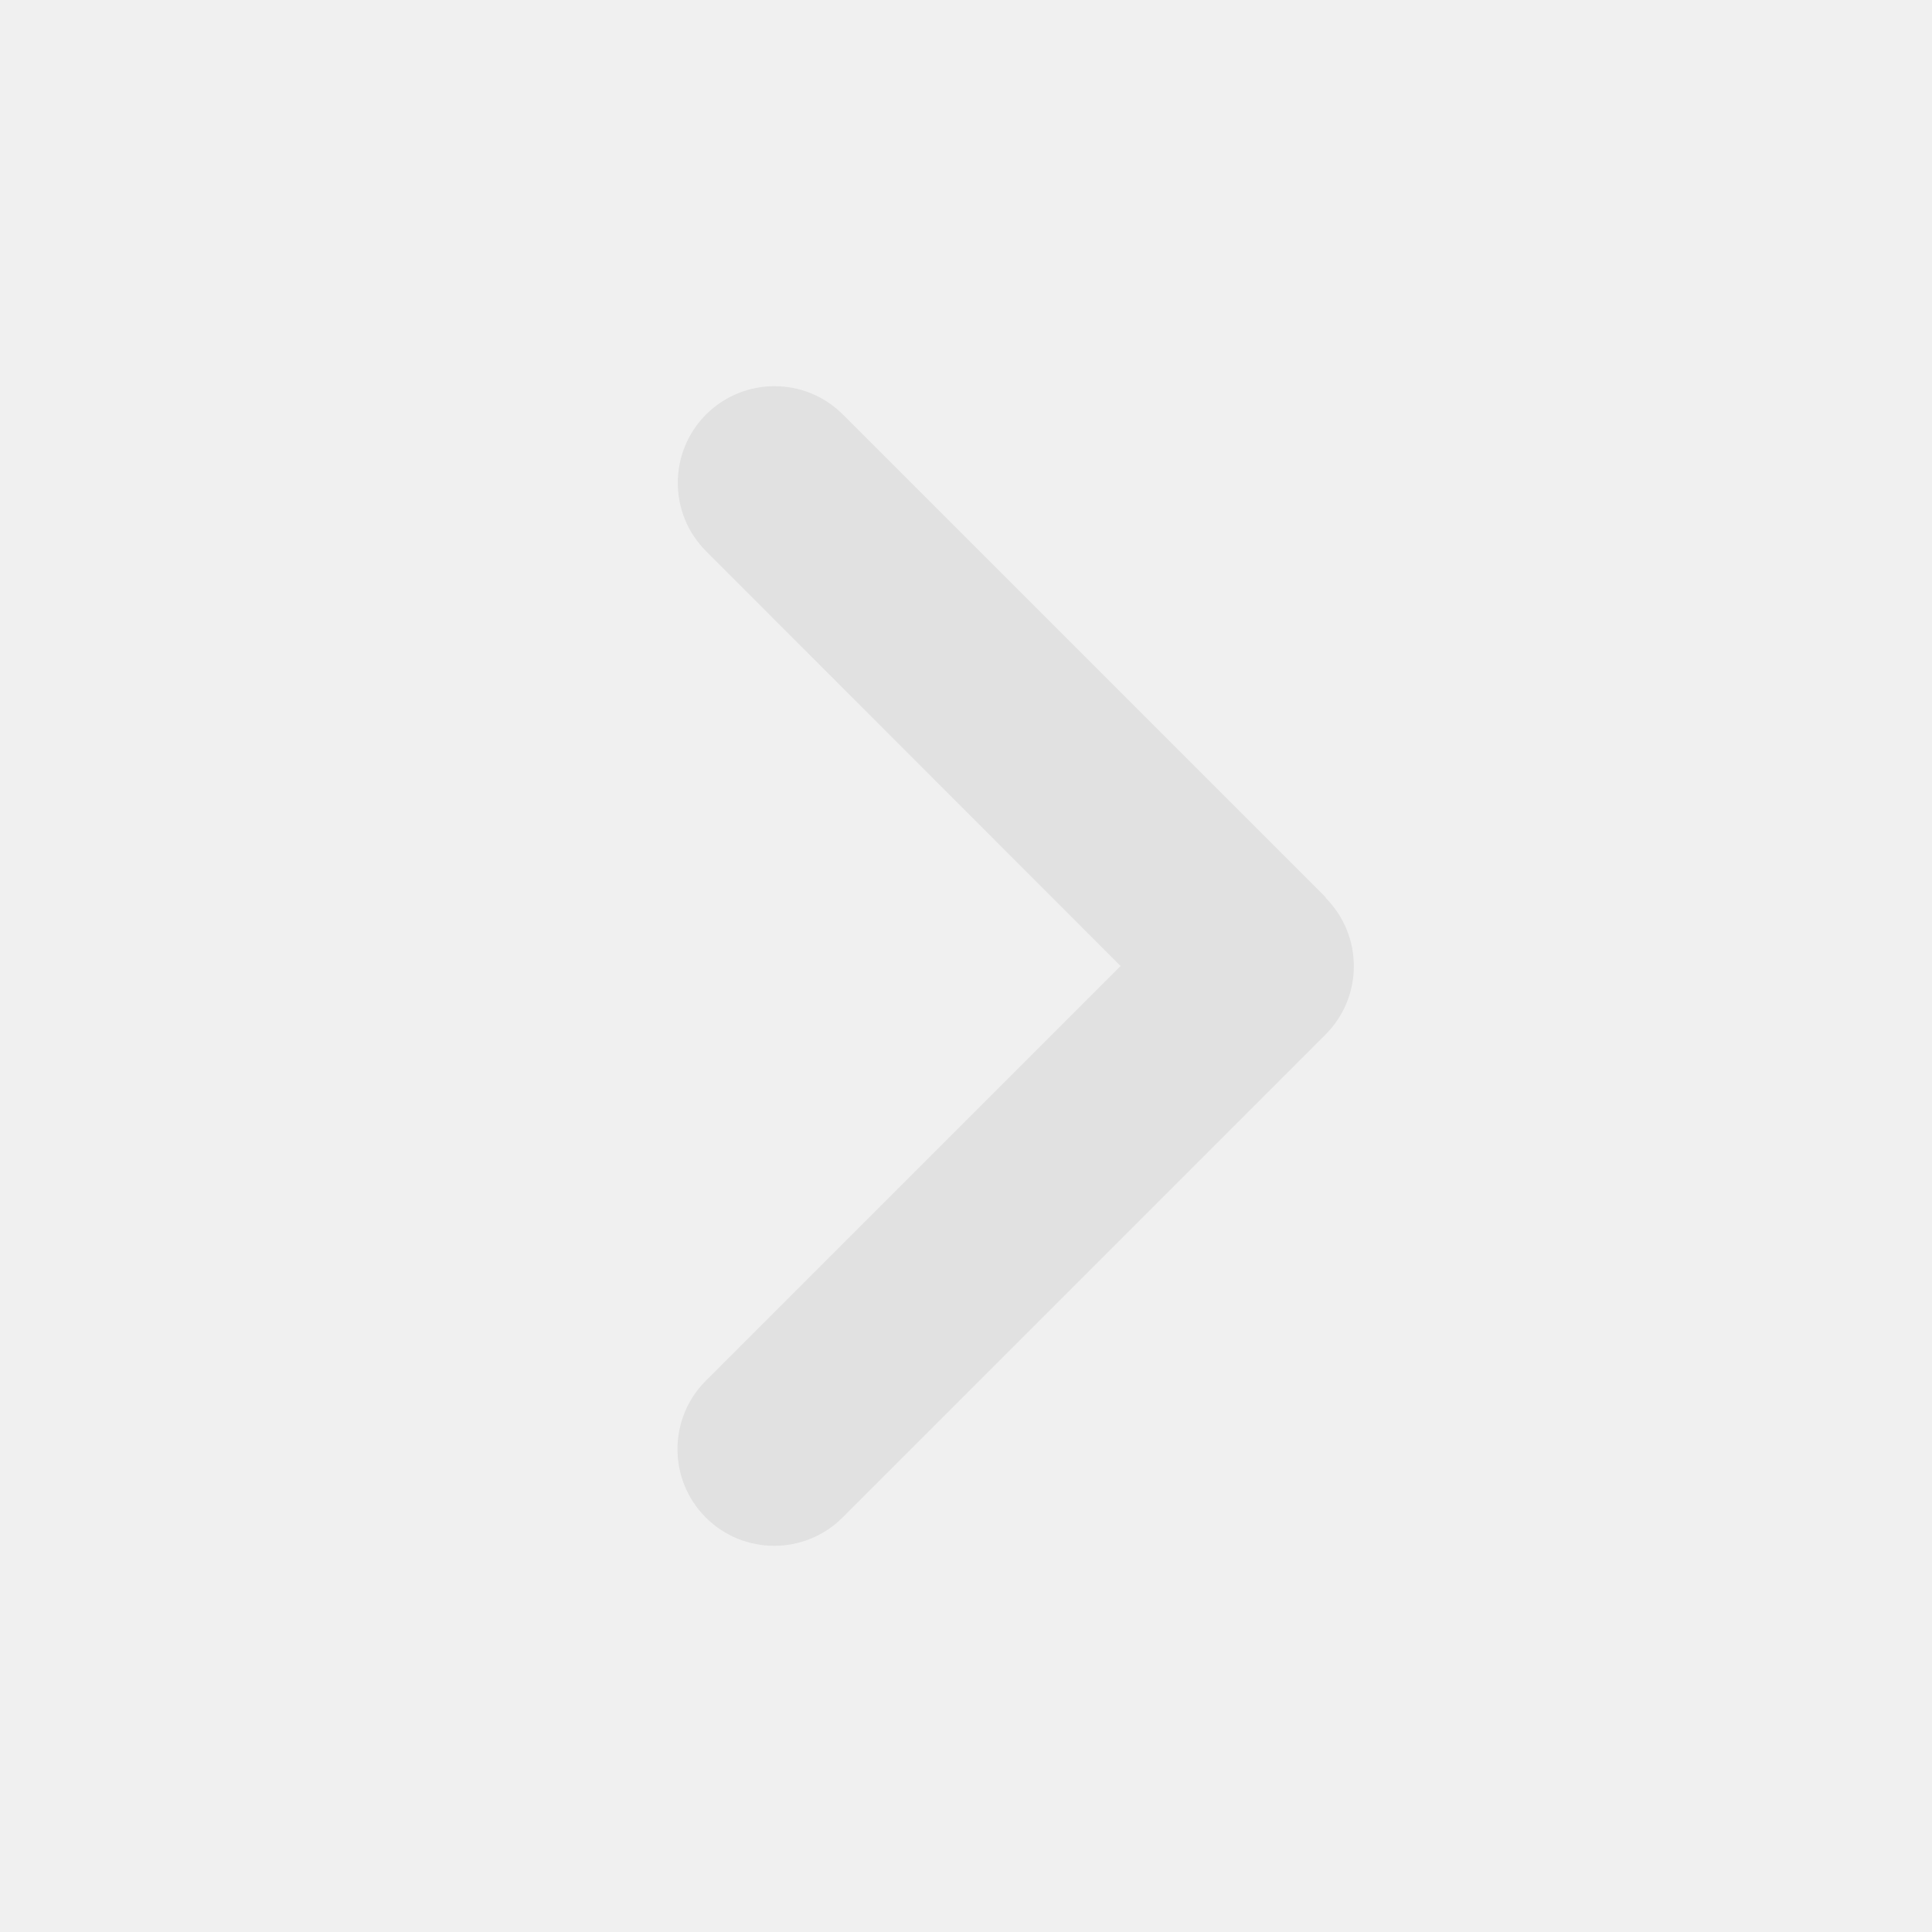
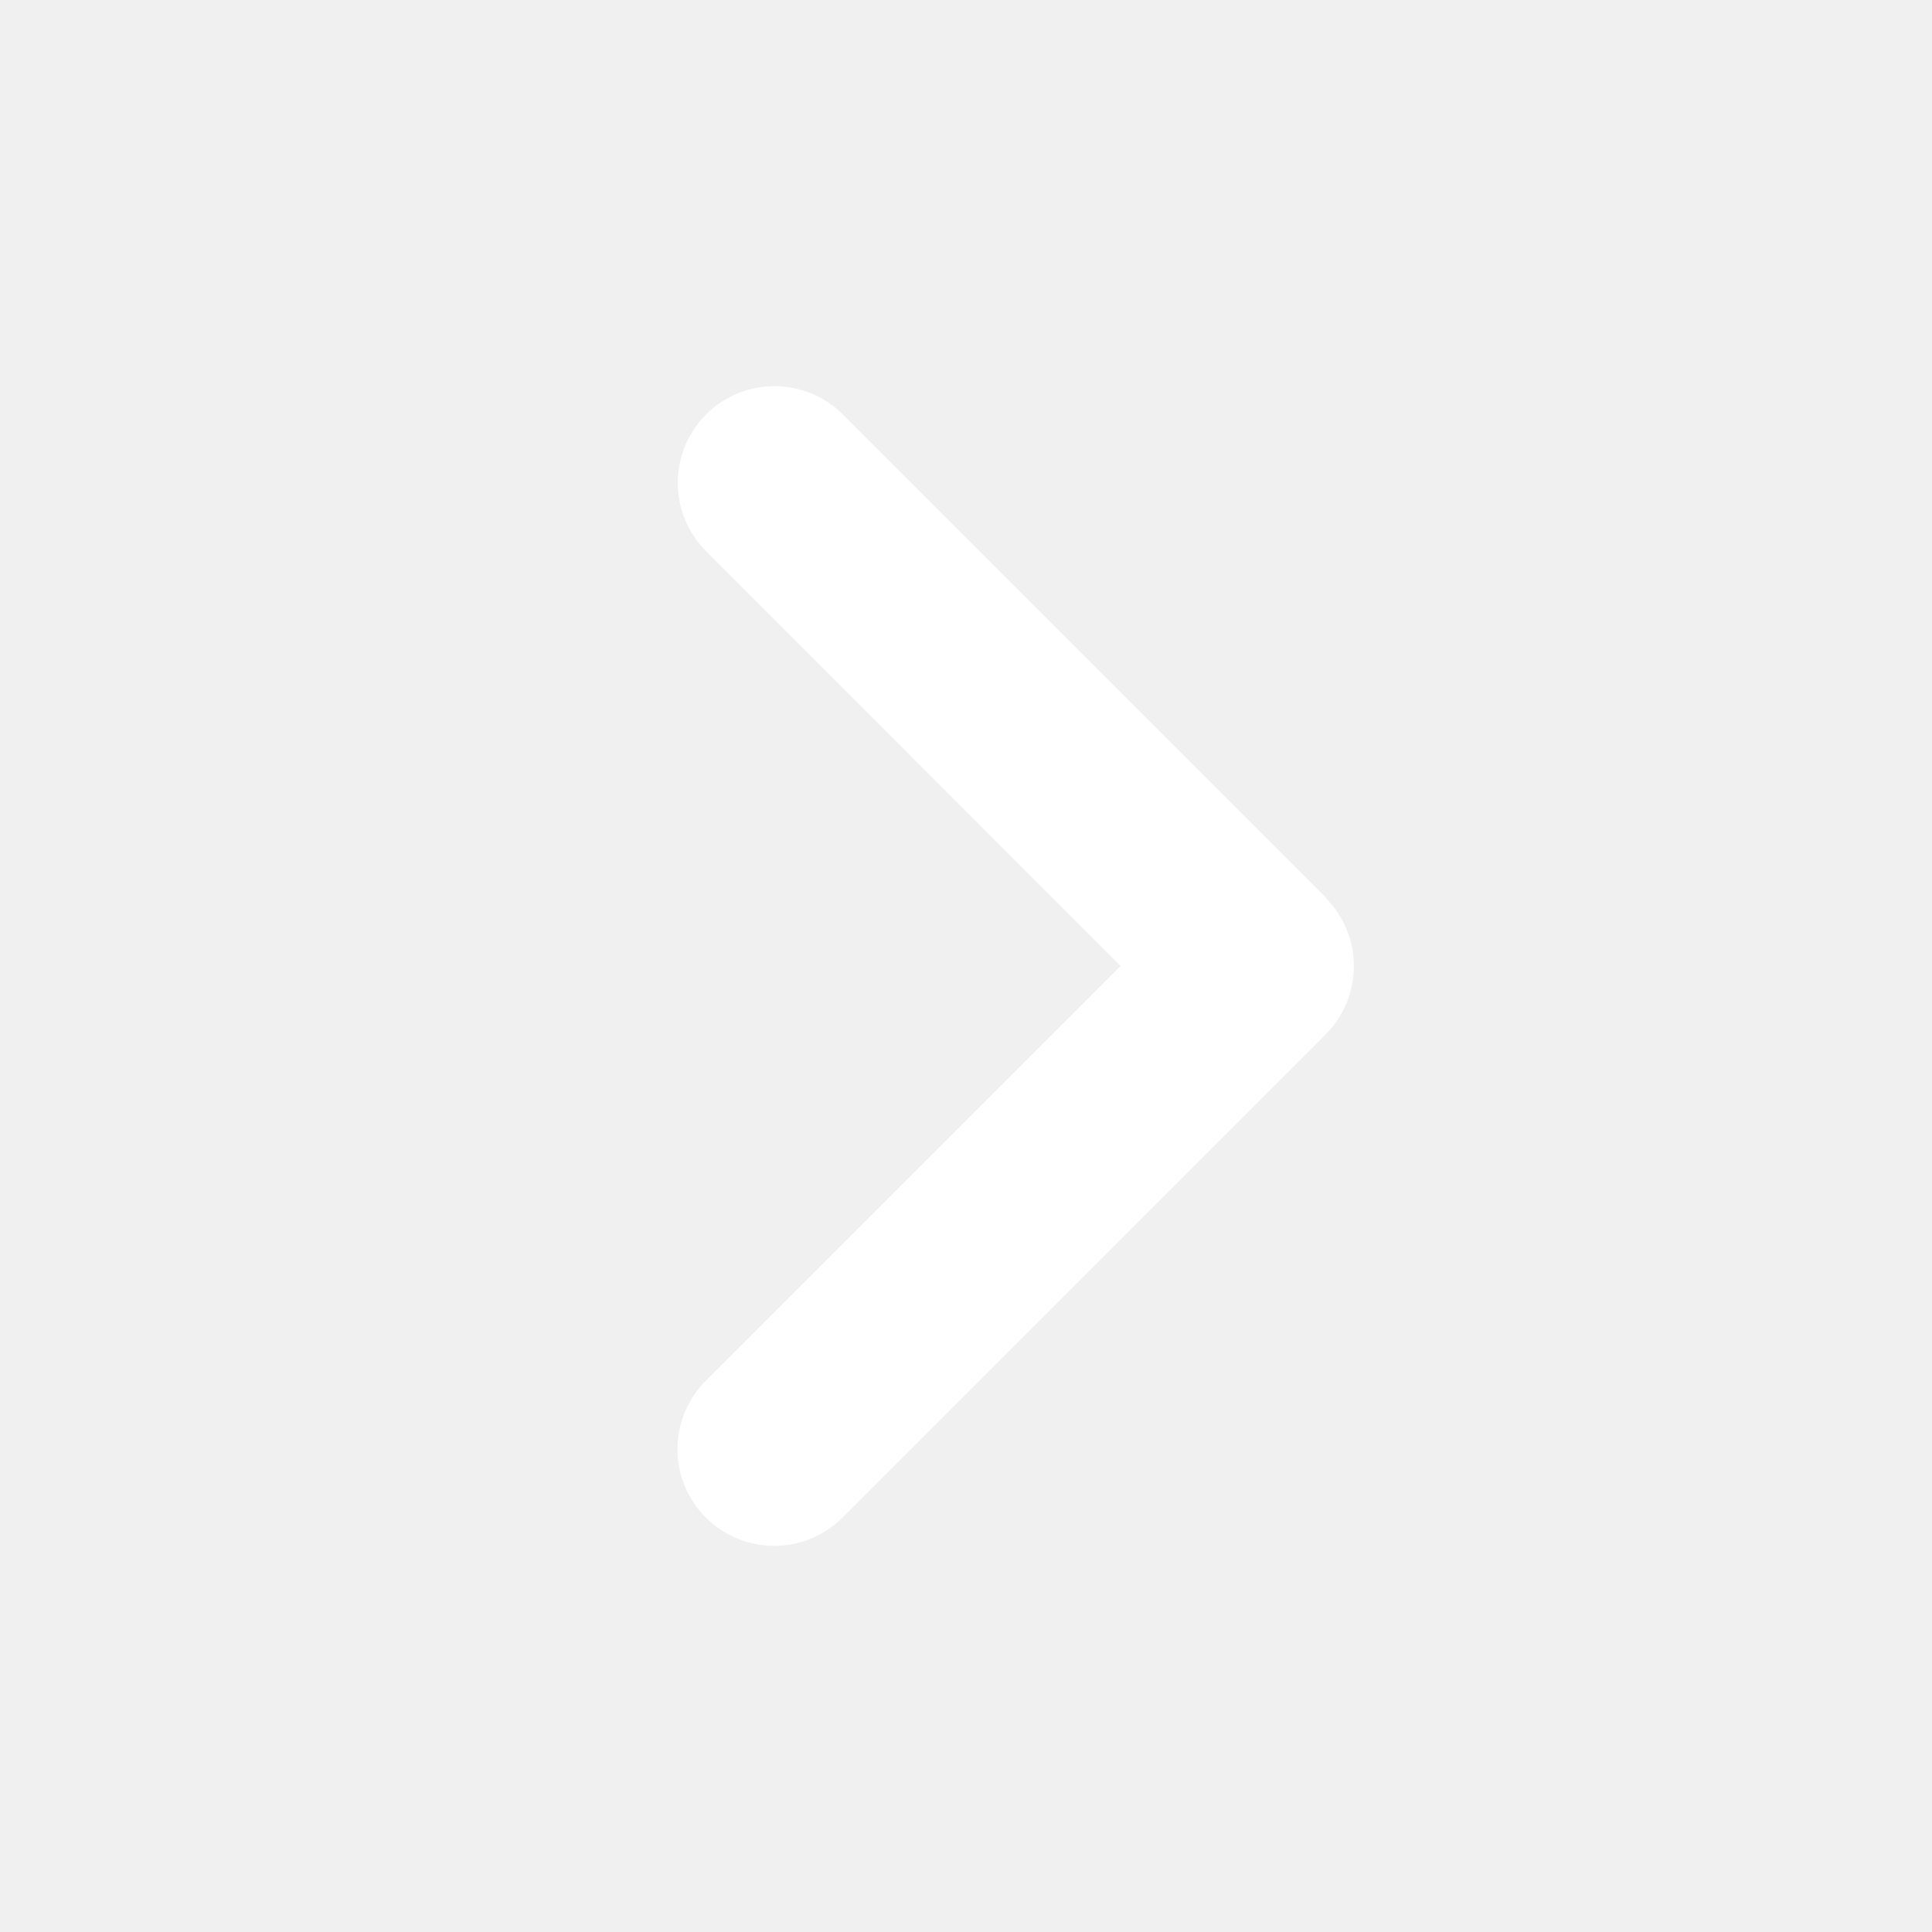
<svg xmlns="http://www.w3.org/2000/svg" viewBox="0 0 640 640">
-   <path fill="rgb(225, 225, 225)" d="M439.1 297.4C451.6 309.9 451.6 330.2 439.1 342.7L279.1 502.7C266.6 515.2 246.3 515.2 233.8 502.7C221.3 490.2 221.3 469.9 233.8 457.4L371.2 320L233.9 182.6C221.4 170.1 221.4 149.8 233.9 137.3C246.4 124.8 266.7 124.8 279.2 137.3L439.2 297.3z" />
+   <path fill="#ffffff" d="M439.1 297.4C451.6 309.9 451.6 330.2 439.1 342.7L279.1 502.7C266.6 515.2 246.3 515.2 233.8 502.7C221.3 490.2 221.3 469.9 233.8 457.4L371.2 320L233.9 182.6C221.4 170.1 221.4 149.8 233.9 137.3C246.4 124.8 266.7 124.8 279.2 137.3L439.2 297.3z" />
</svg>
